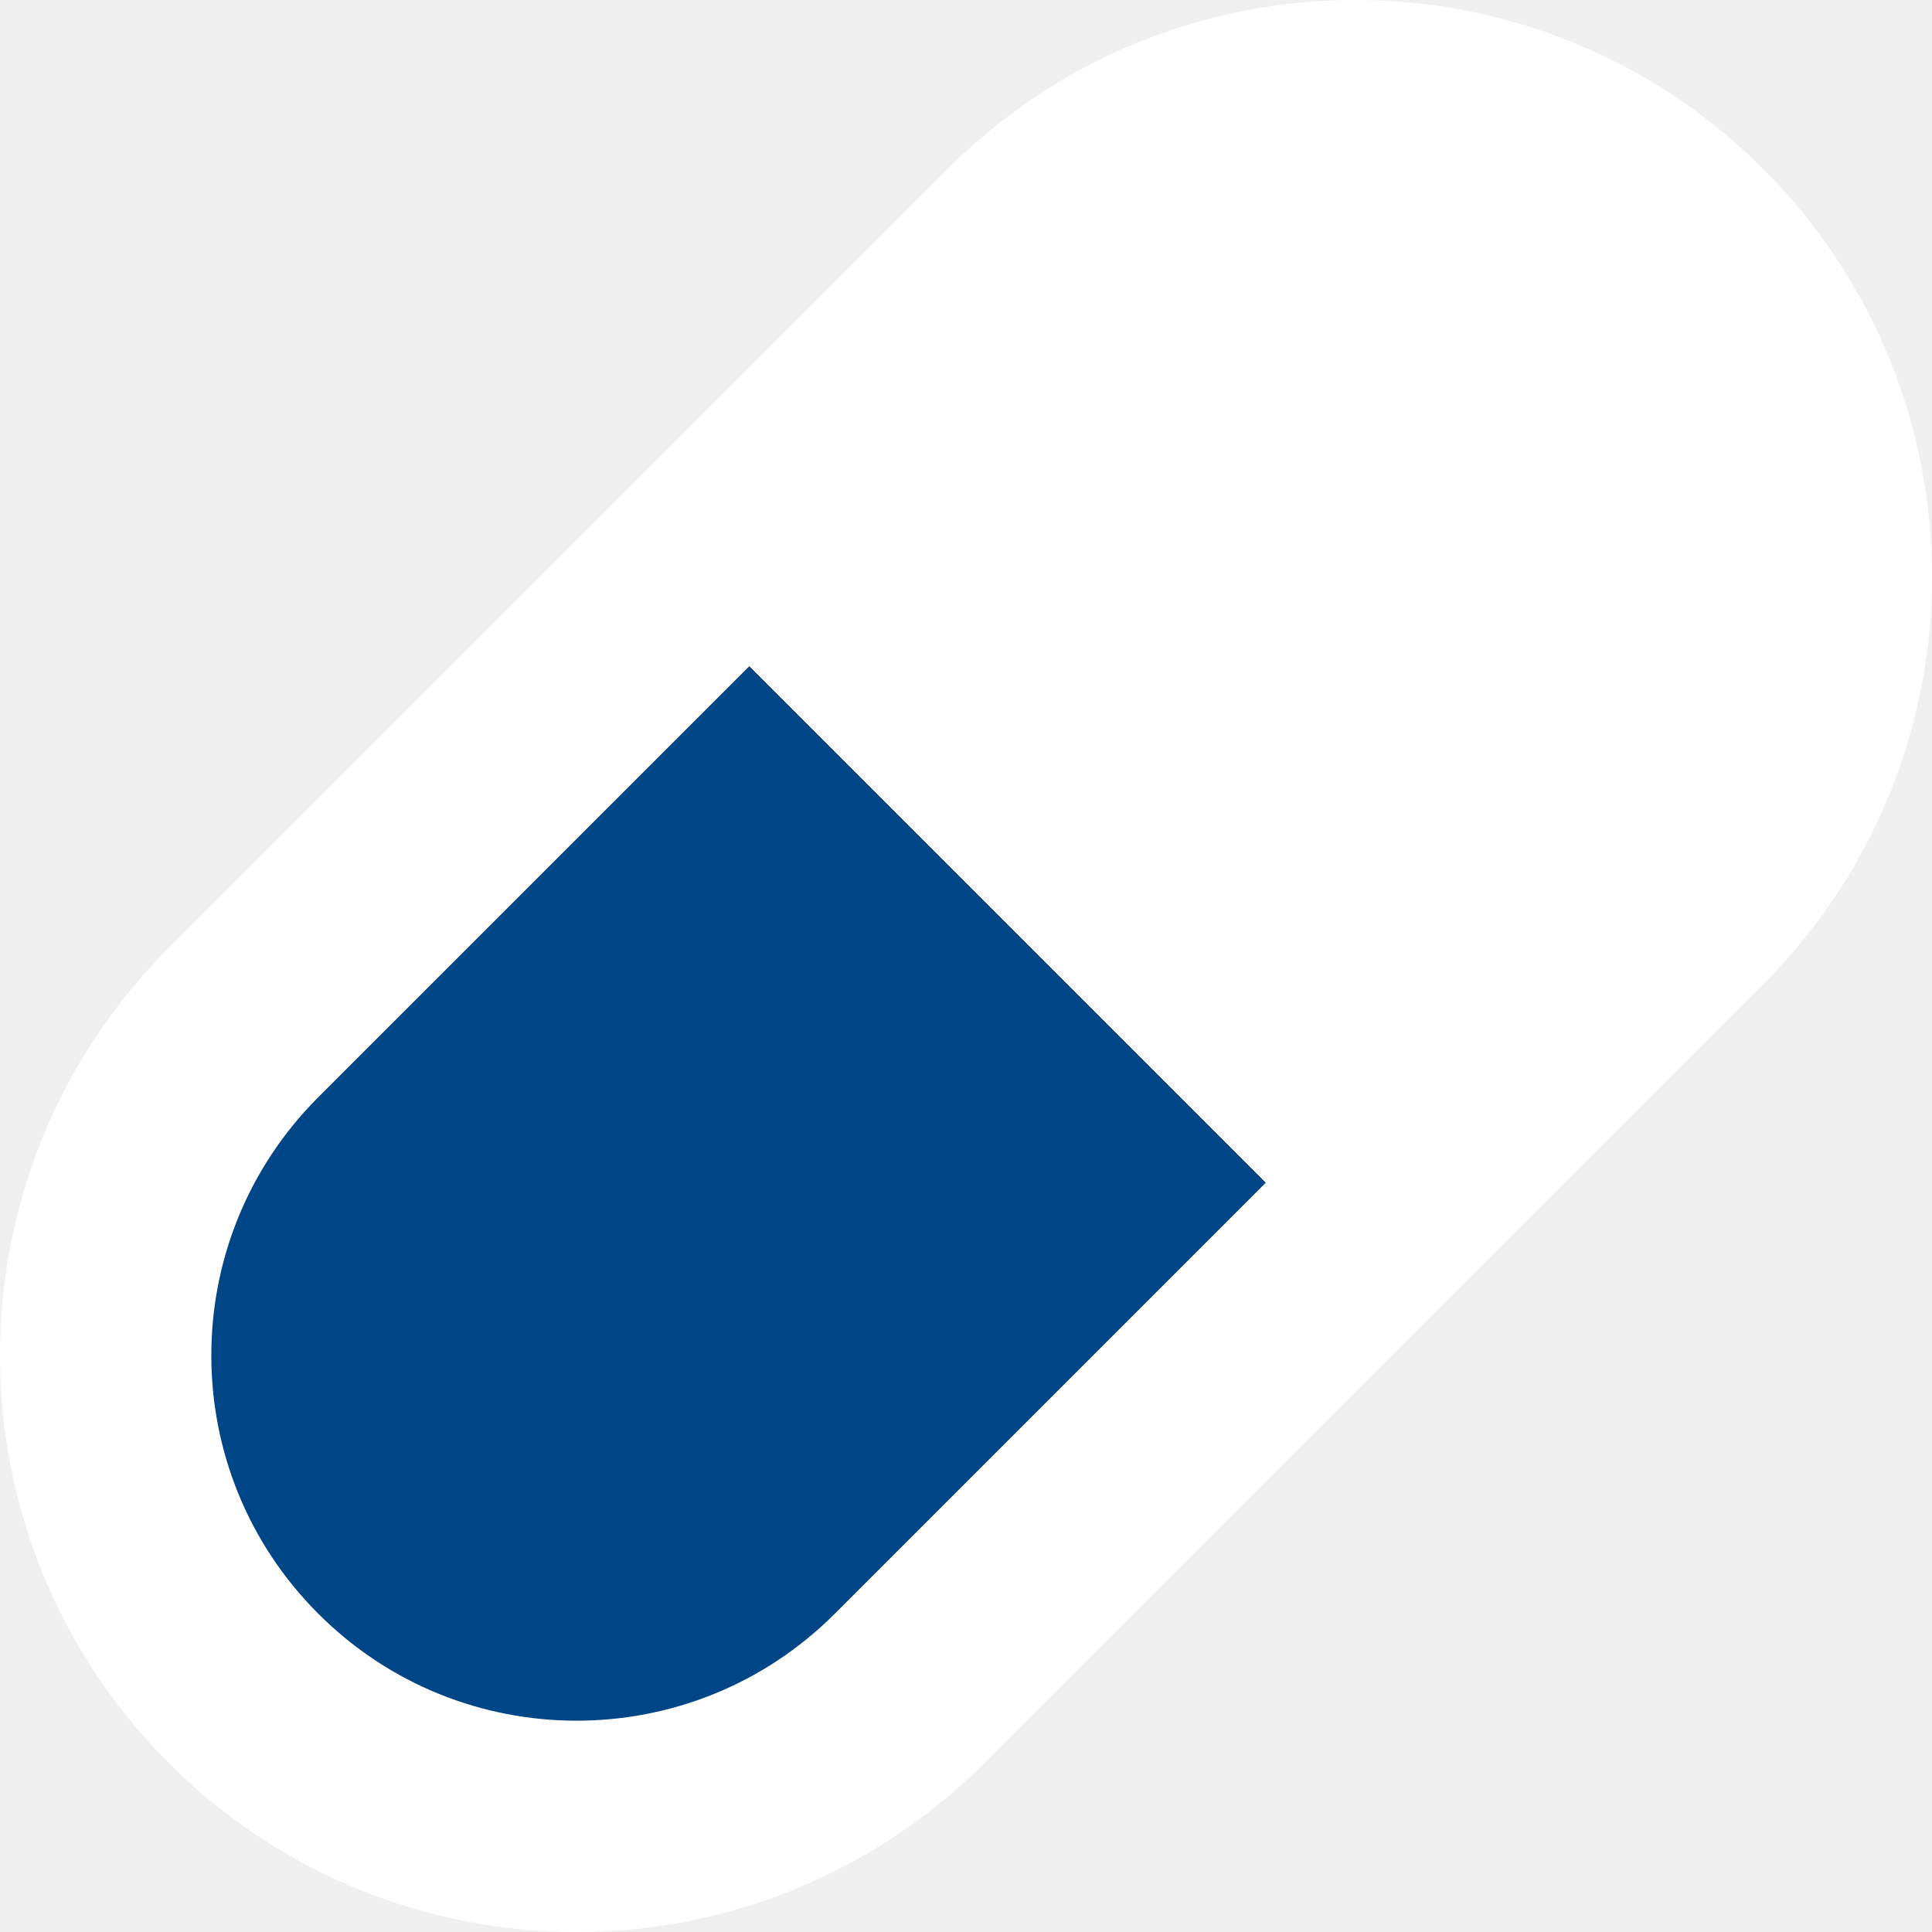
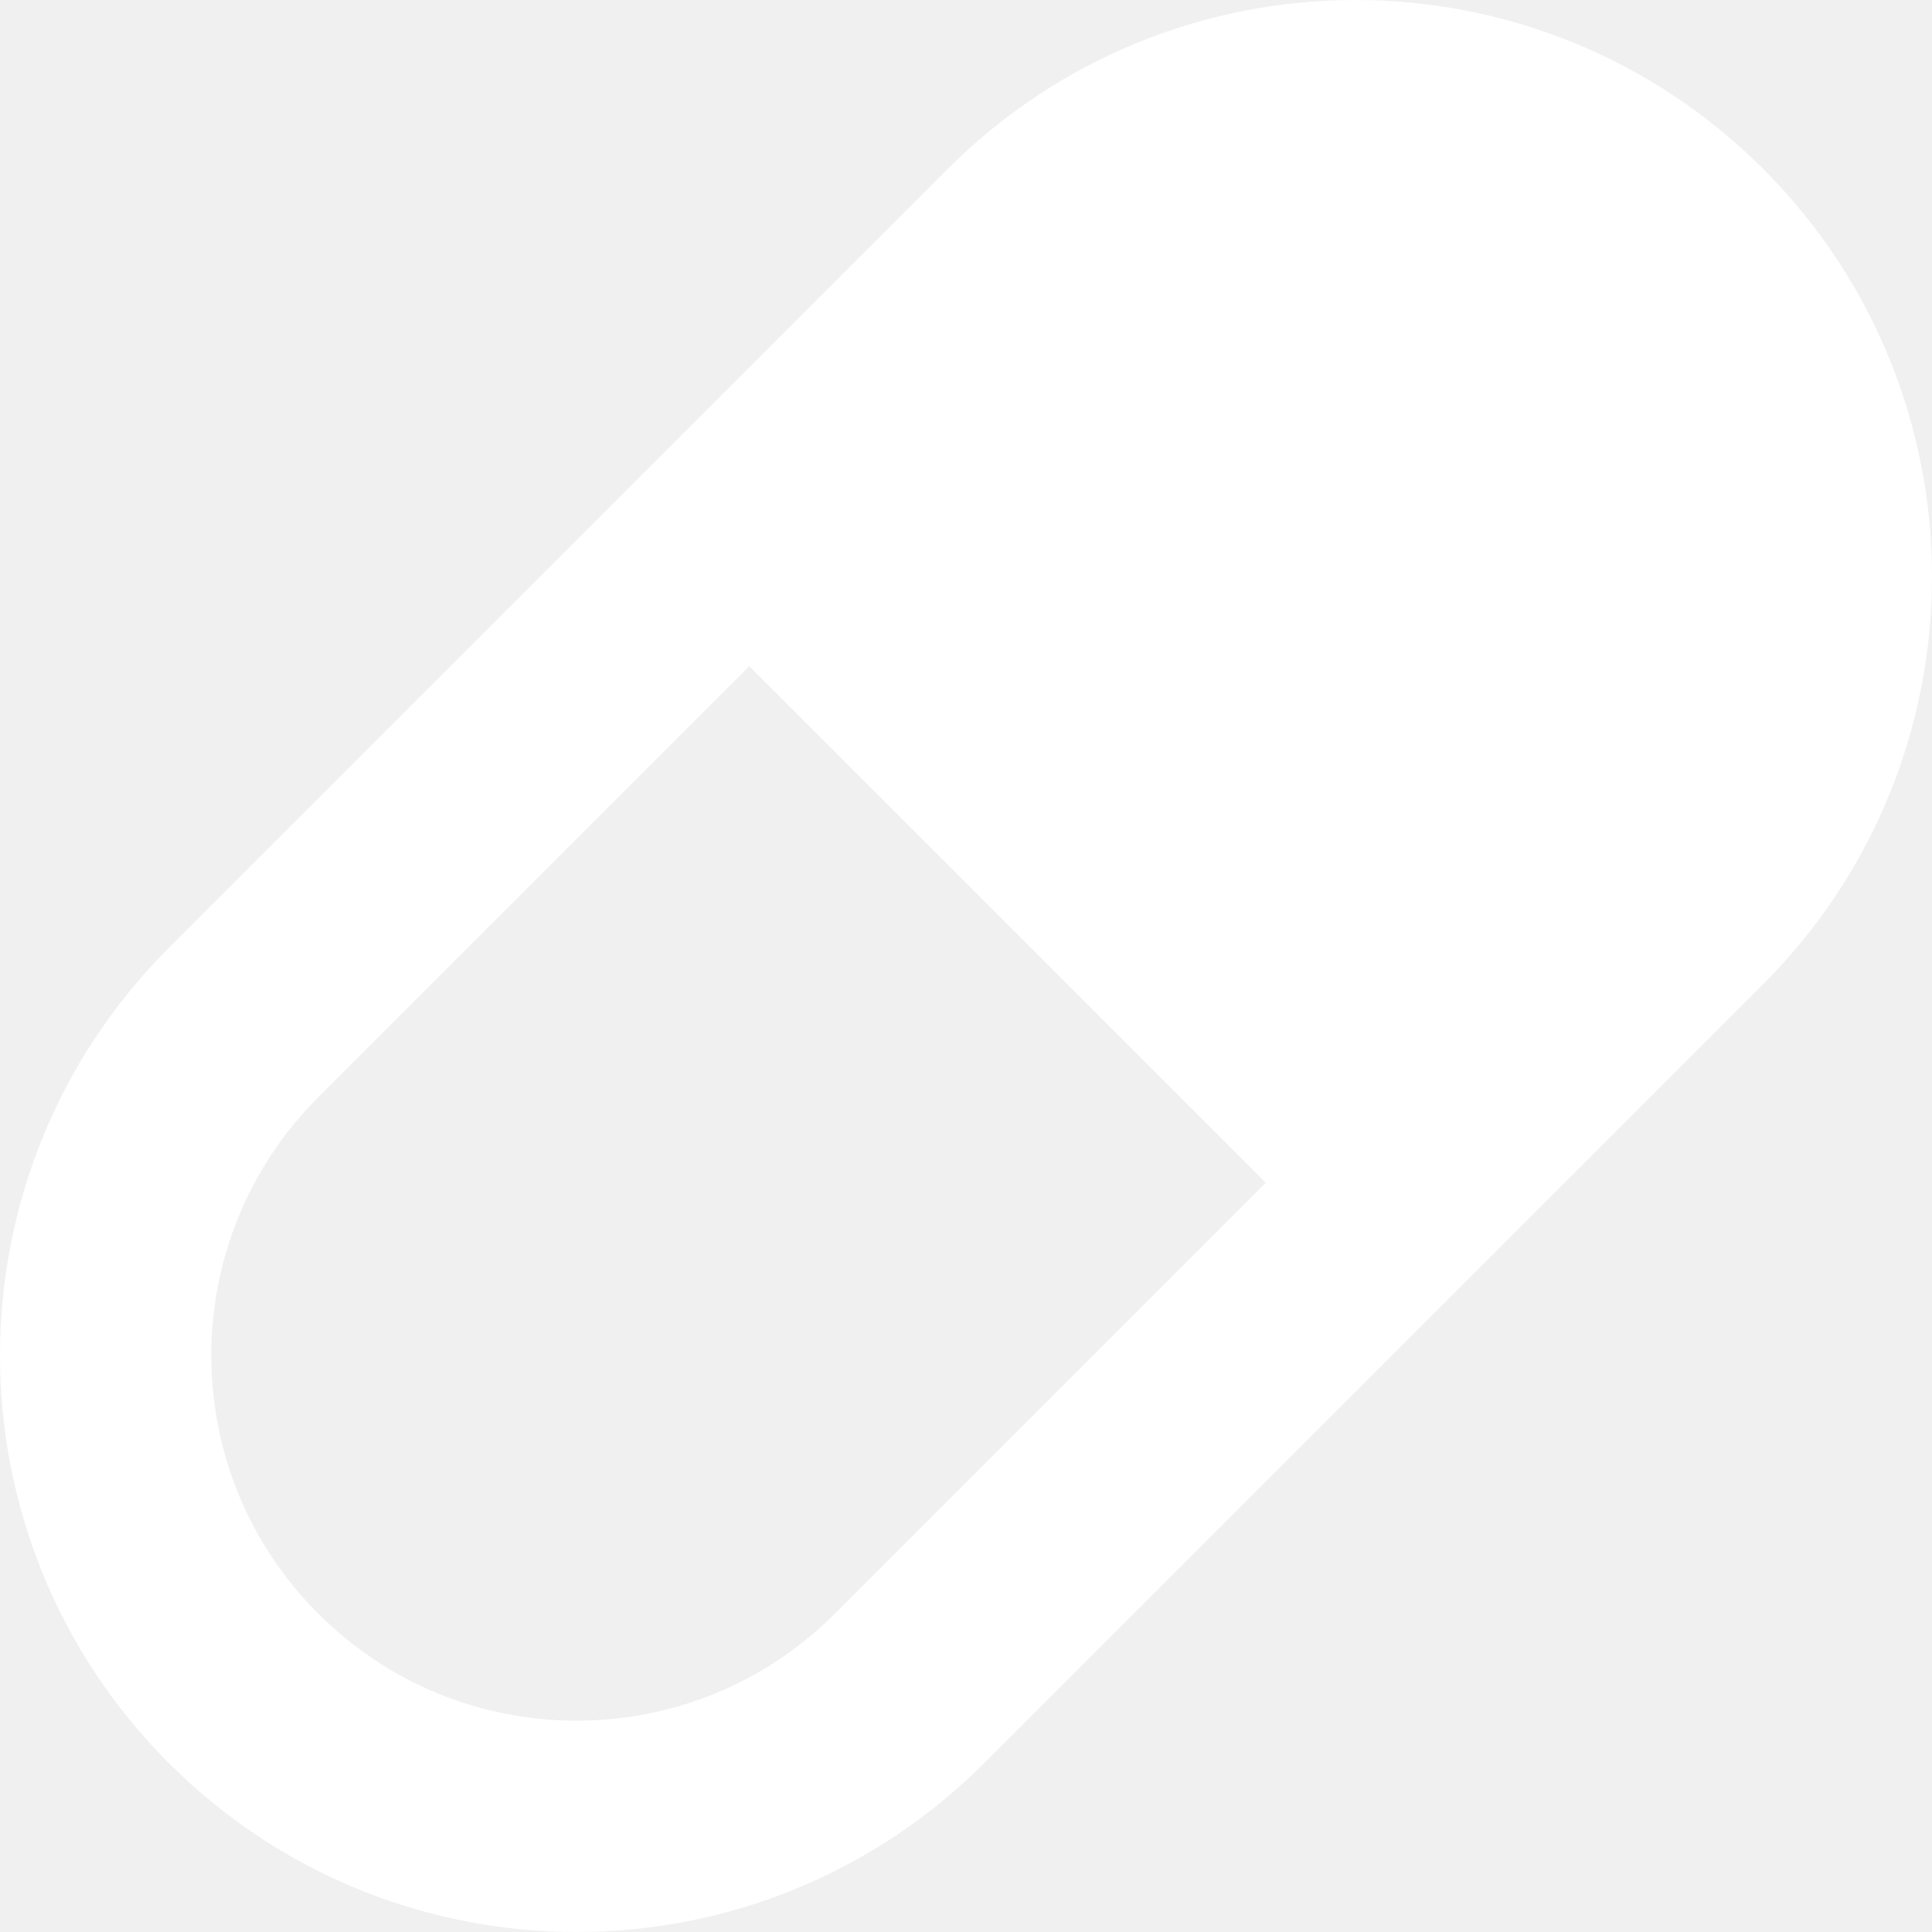
<svg xmlns="http://www.w3.org/2000/svg" width="64" height="64" viewBox="0 0 64 64" fill="none">
-   <path d="M8.069 33.872L33.872 8.069C39.963 1.977 49.84 1.977 55.931 8.069C62.023 14.16 62.023 24.037 55.931 30.128L30.128 55.931C24.037 62.023 14.16 62.023 8.069 55.931C1.977 49.84 1.977 39.963 8.069 33.872Z" fill="#C4C4C4" />
-   <path d="M8.069 33.872L33.872 8.069C39.963 1.977 49.84 1.977 55.931 8.069C62.023 14.16 62.023 24.037 55.931 30.128L30.128 55.931C24.037 62.023 14.16 62.023 8.069 55.931C1.977 49.84 1.977 39.963 8.069 33.872Z" fill="url(#paint0_linear)" />
-   <path d="M8.069 33.872L33.872 8.069C39.963 1.977 49.84 1.977 55.931 8.069C62.023 14.16 62.023 24.037 55.931 30.128L30.128 55.931C24.037 62.023 14.16 62.023 8.069 55.931C1.977 49.84 1.977 39.963 8.069 33.872Z" stroke="white" stroke-width="7" />
+   <path d="M30.128 55.931C24.037 62.023 14.16 62.023 8.069 55.931C1.977 49.84 1.977 39.963 8.069 33.872L33.872 8.069C39.963 1.977 49.84 1.977 55.931 8.069C62.023 14.16 62.023 24.037 55.931 30.128L30.128 55.931Z" fill="url(#paint0_linear)" stroke="white" stroke-width="7" />
  <defs>
    <linearGradient id="paint0_linear" x1="5.594" y1="58.406" x2="58.406" y2="5.594" gradientUnits="userSpaceOnUse">
-       <stop stop-color="#004687" />
-       <stop offset="0.526" stop-color="#004687" />
+       <stop stop-color="#004687" stop-opacity="0" />
+       <stop offset="0.526" stop-color="#004687" stop-opacity="0" />
      <stop offset="0.526" stop-color="white" />
      <stop offset="1" stop-color="white" />
    </linearGradient>
  </defs>
</svg>
